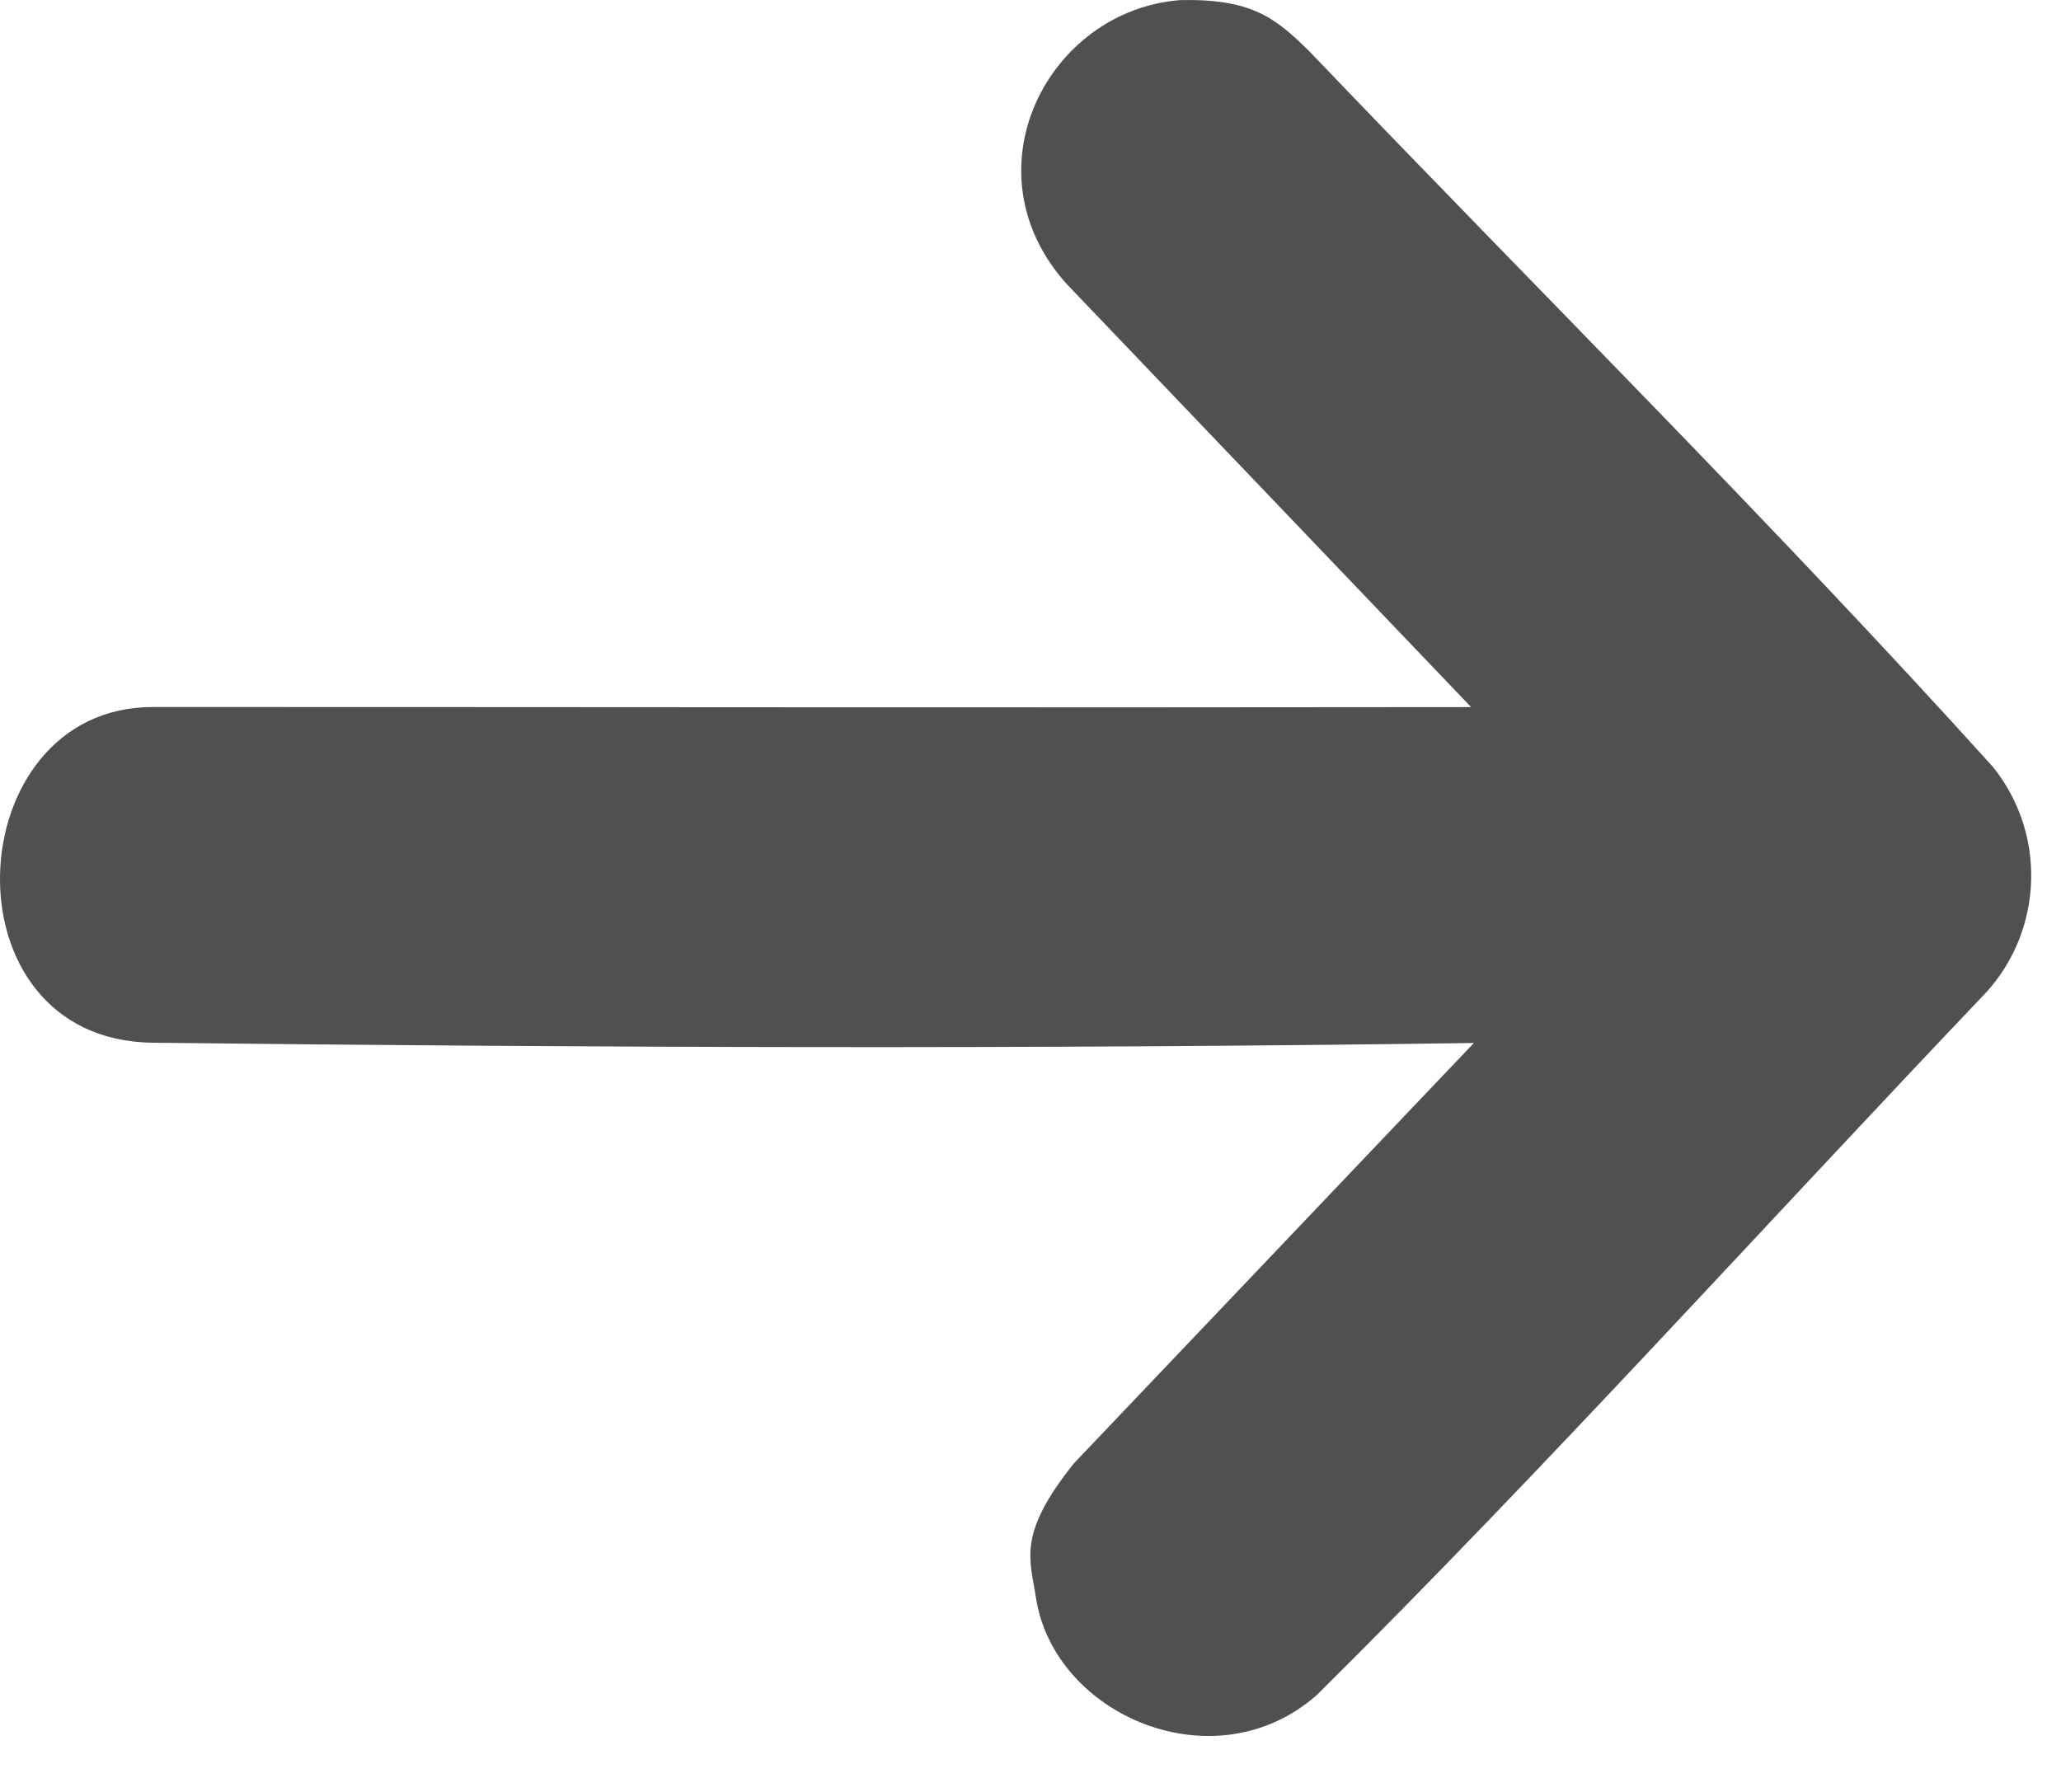
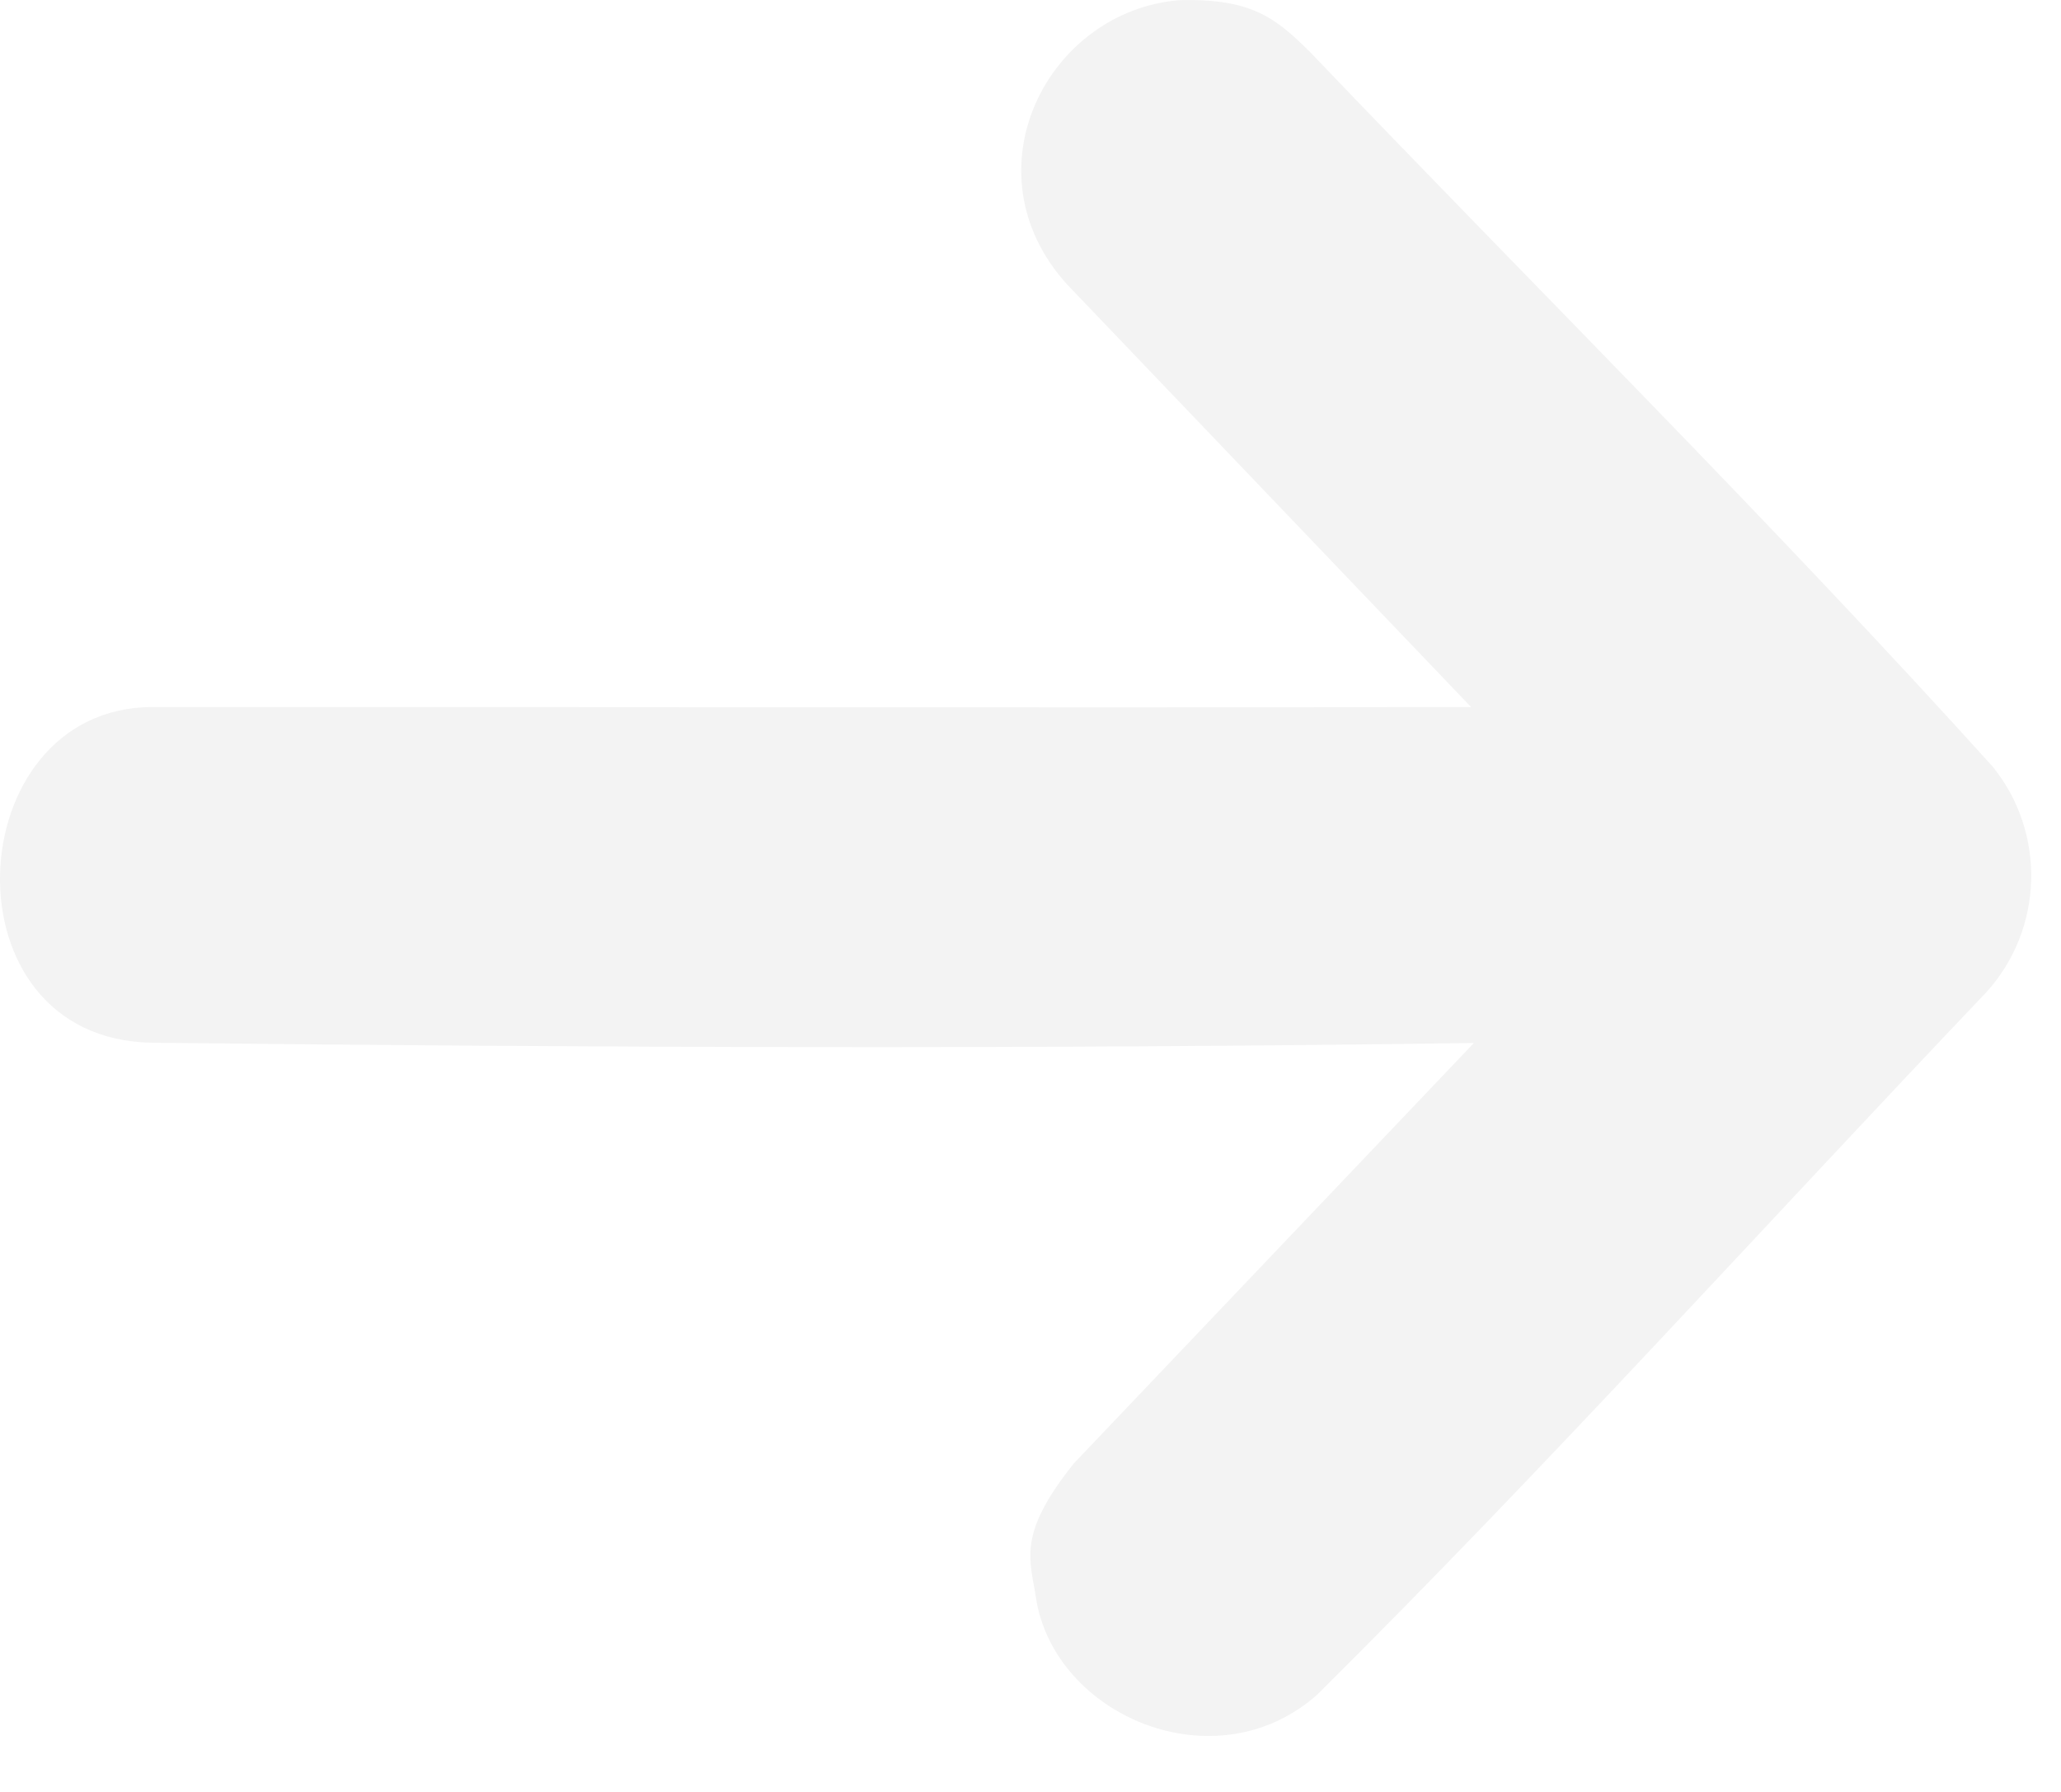
<svg xmlns="http://www.w3.org/2000/svg" width="100%" height="100%" viewBox="0 0 23 20" version="1.1" xml:space="preserve" style="fill-rule:evenodd;clip-rule:evenodd;stroke-linejoin:round;stroke-miterlimit:2;">
-   <path d="M16.448,11.641l-4.463,4.691c-0.635,0.793 -0.491,1.065 -0.424,1.501c0.203,1.315 1.999,2.089 3.137,1.083c2.564,-2.544 4.983,-5.23 7.473,-7.846c0.63,-0.699 0.669,-1.766 0.069,-2.511c-2.465,-2.73 -5.08,-5.321 -7.622,-7.98c-0.388,-0.384 -0.651,-0.594 -1.447,-0.578c-1.479,0.114 -2.404,1.908 -1.266,3.17l4.512,4.721c-4.847,0.007 -9.836,-0.001 -14.712,-0.001c-2.181,0 -2.364,3.72 0,3.747c4.95,0.056 9.836,0.073 14.743,0.003Z" style="fill:#505050;" />
+   <path d="M16.448,11.641l-4.463,4.691c-0.635,0.793 -0.491,1.065 -0.424,1.501c0.203,1.315 1.999,2.089 3.137,1.083c2.564,-2.544 4.983,-5.23 7.473,-7.846c0.63,-0.699 0.669,-1.766 0.069,-2.511c-2.465,-2.73 -5.08,-5.321 -7.622,-7.98c-0.388,-0.384 -0.651,-0.594 -1.447,-0.578c-1.479,0.114 -2.404,1.908 -1.266,3.17l4.512,4.721c-4.847,0.007 -9.836,-0.001 -14.712,-0.001c-2.181,-0 -2.364,3.72 0,3.747c4.95,0.056 9.836,0.073 14.743,0.003Z" style="fill:#f3f3f3;" />
</svg>
